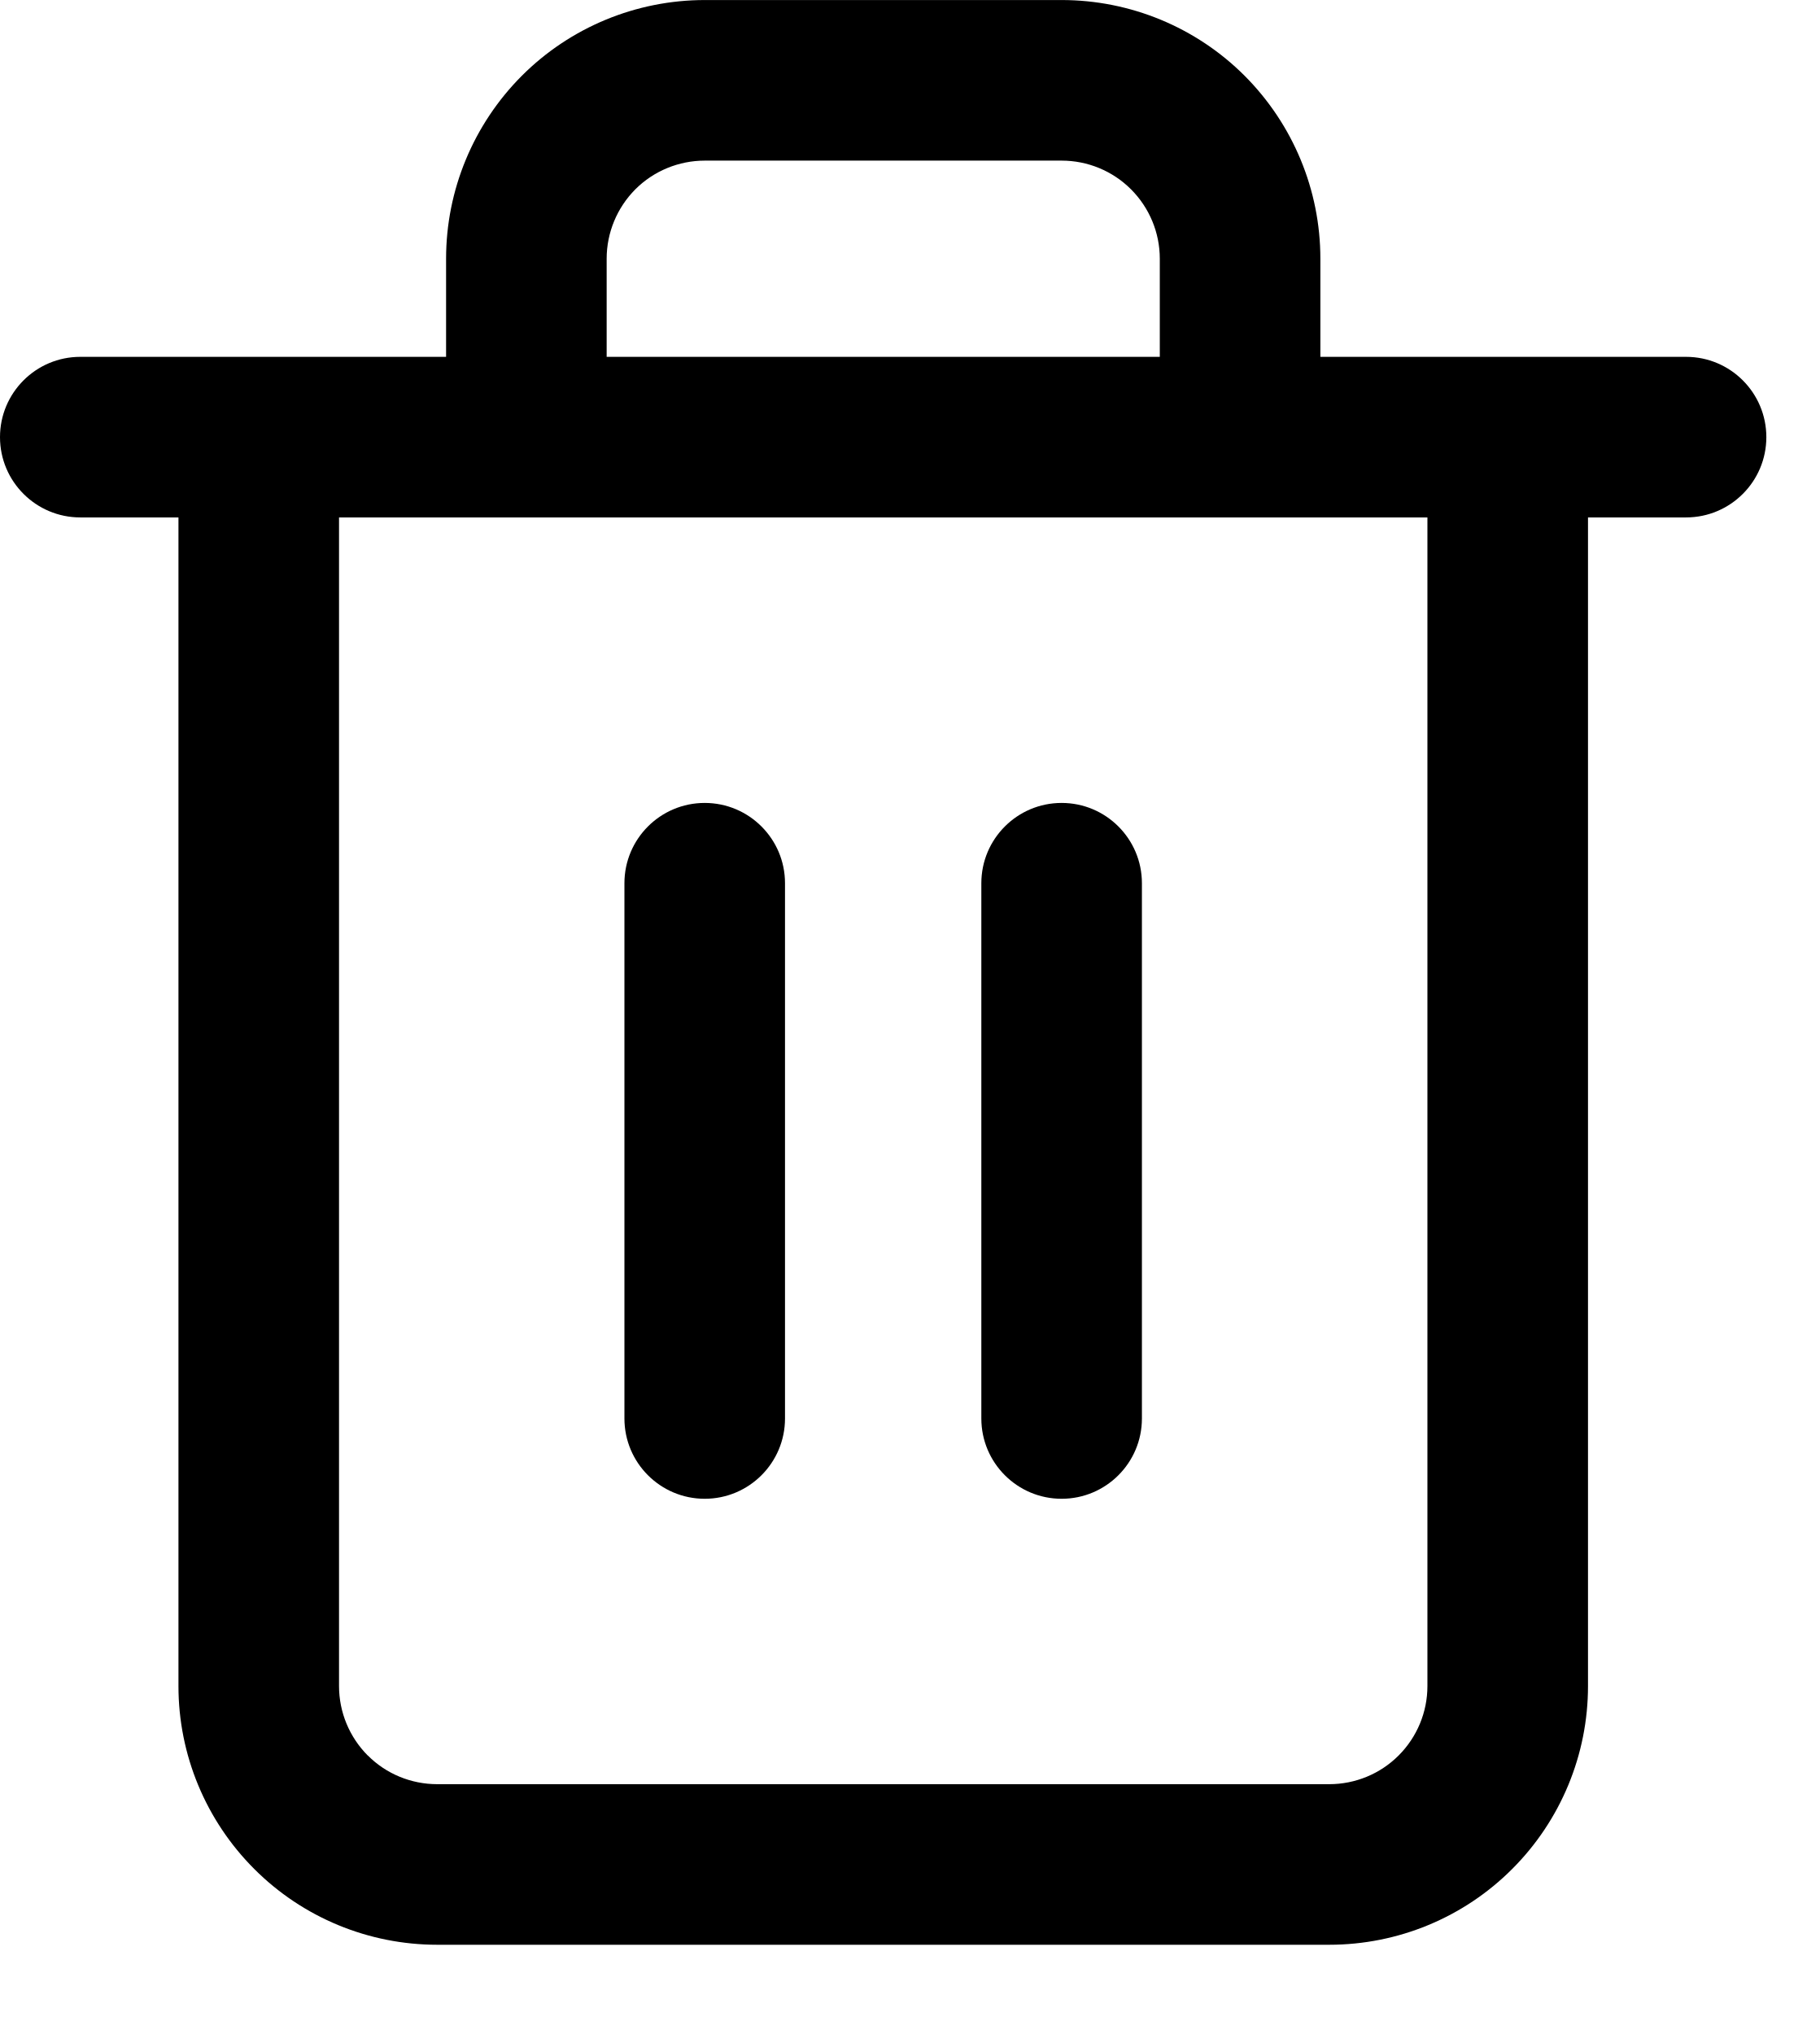
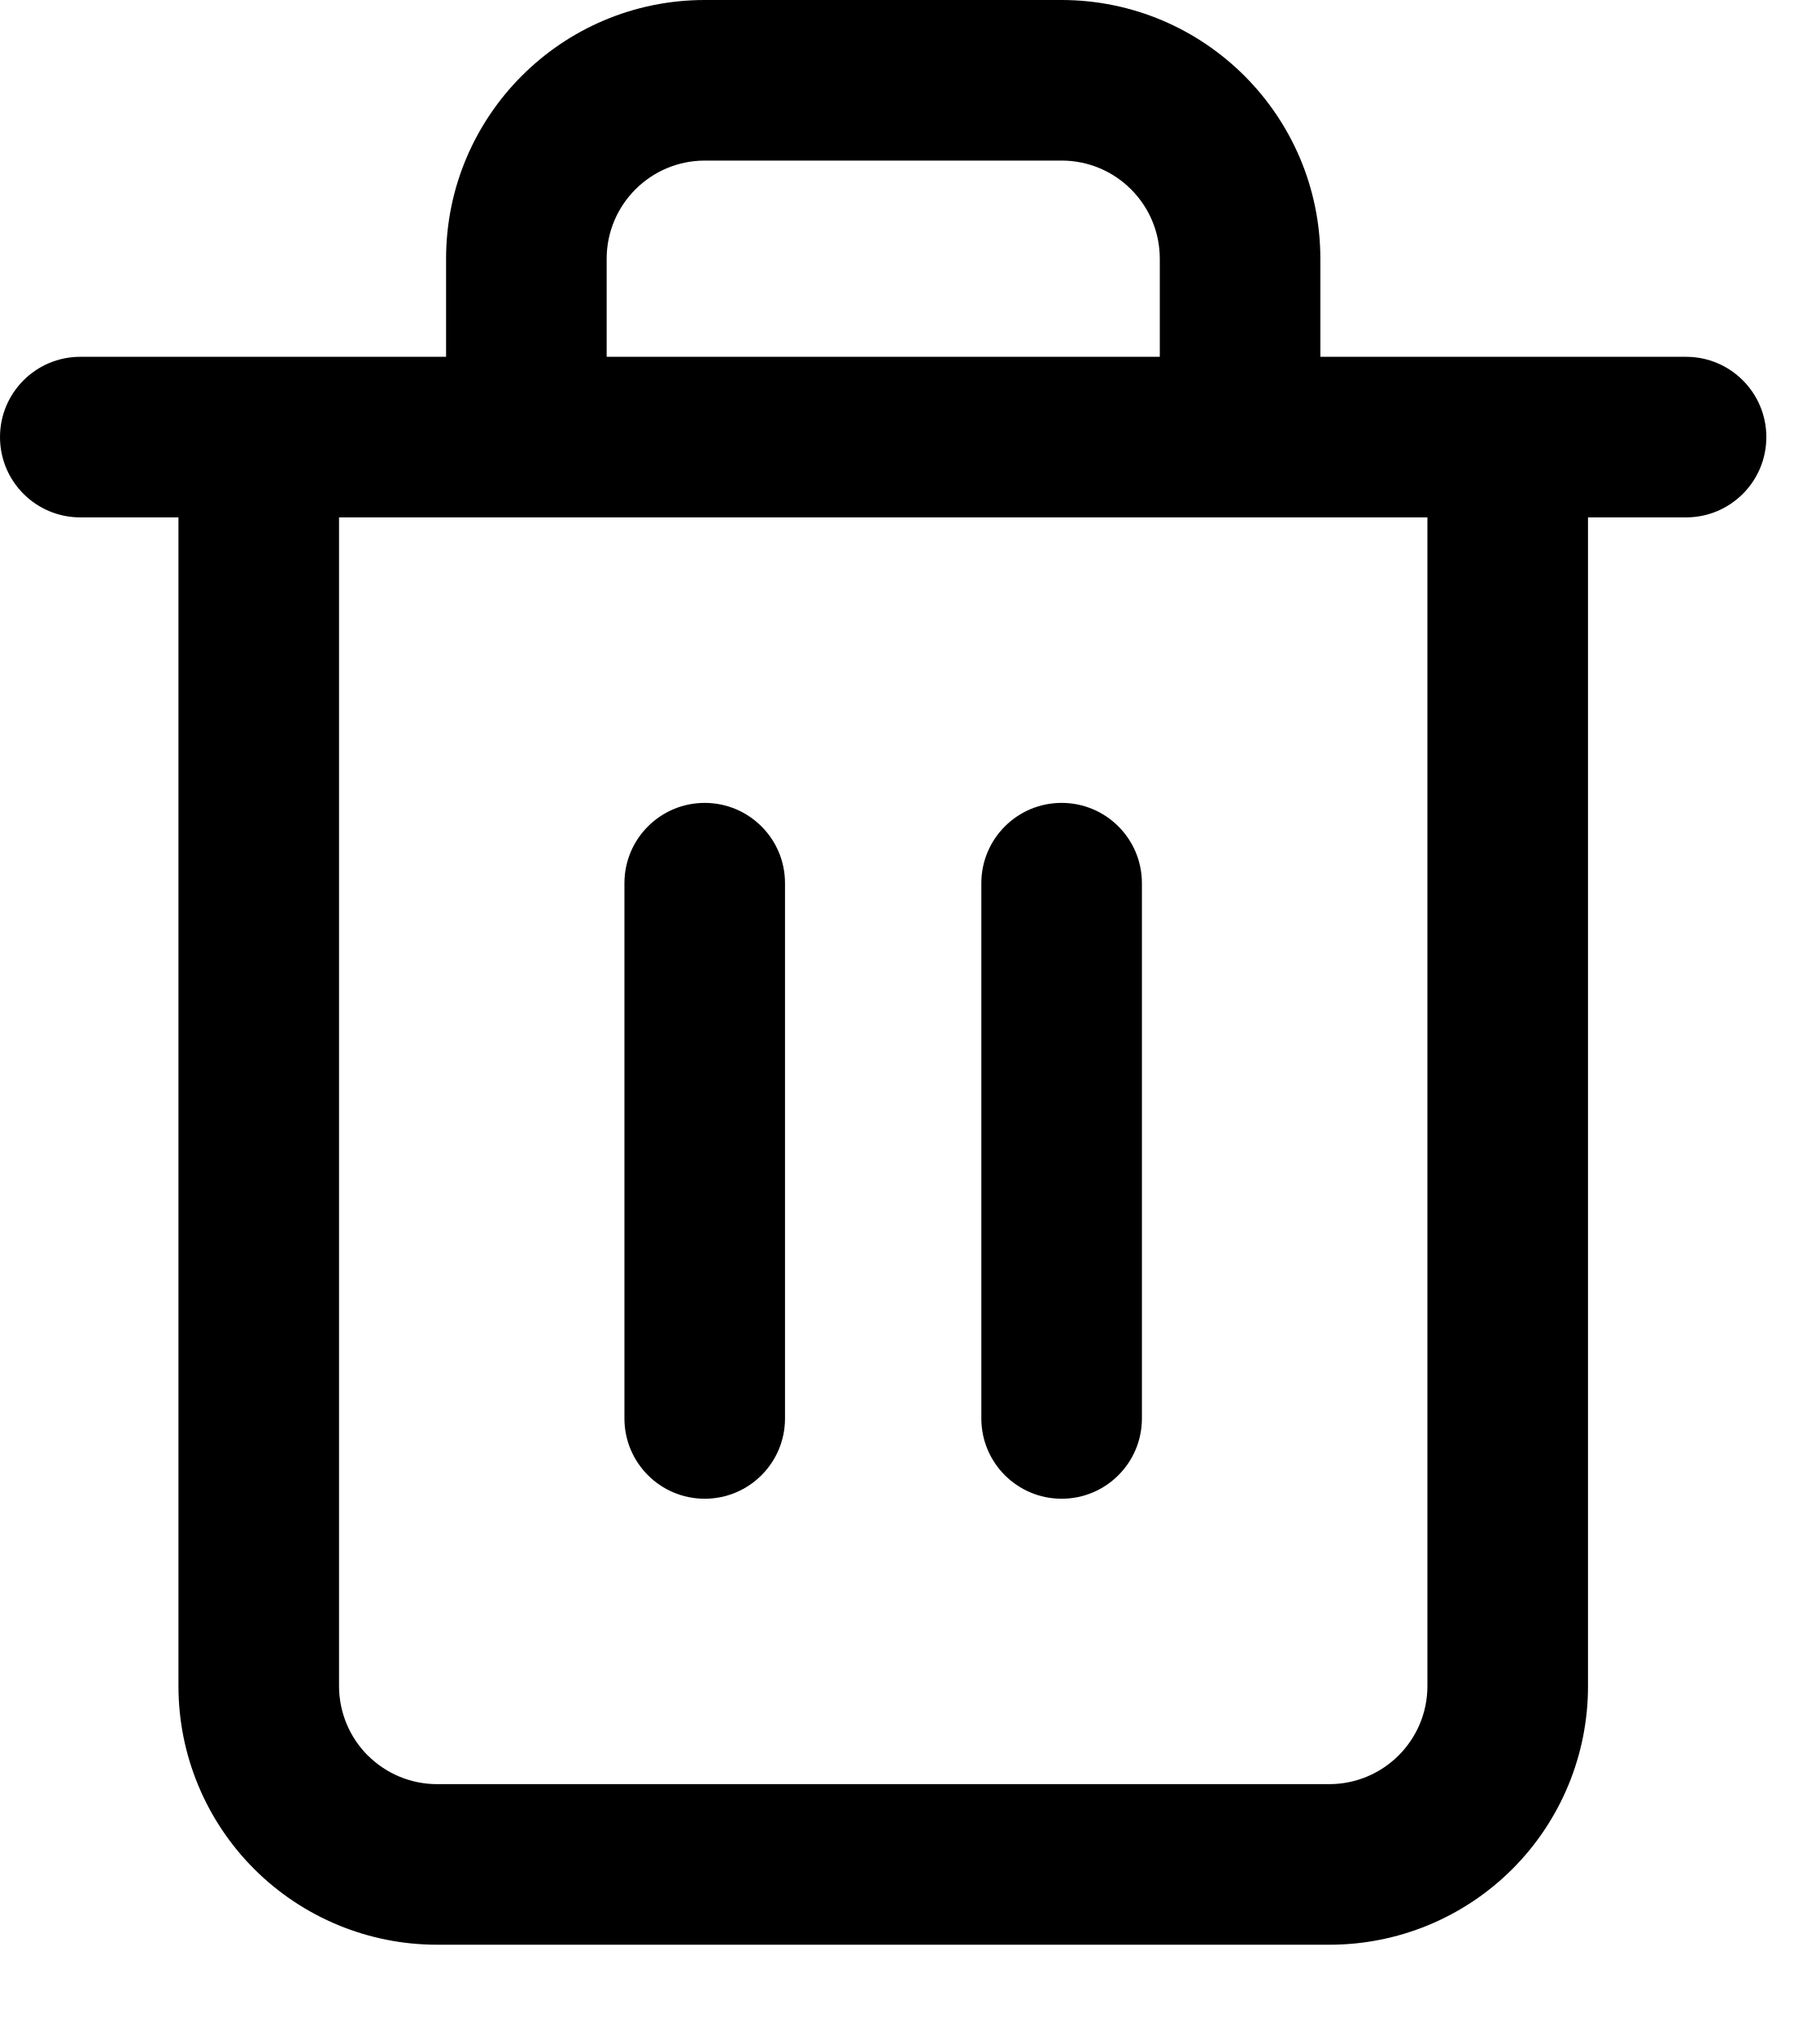
- <svg xmlns="http://www.w3.org/2000/svg" width="100%" height="100%" viewBox="0 0 17 19" version="1.1" xml:space="preserve" style="fill-rule:evenodd;clip-rule:evenodd;stroke-linejoin:round;stroke-miterlimit:2;">
-   <g transform="matrix(1,0,0,1,-1.75,-0.91663)">
-     <path d="M5.917,4.25L4.174,4.25L2.5,4.25C2.086,4.25 1.75,4.586 1.75,5C1.75,5.414 2.086,5.75 2.5,5.75L3.417,5.75L3.417,16.667C3.417,17.308 3.672,17.922 4.125,18.375C4.578,18.829 5.193,19.083 5.834,19.083C5.834,19.083 14.167,19.083 14.167,19.083C14.808,19.083 15.423,18.829 15.876,18.375C16.329,17.922 16.584,17.308 16.584,16.667L16.584,5.75L17.5,5.75C17.914,5.75 18.25,5.414 18.25,5C18.25,4.586 17.914,4.25 17.5,4.25L15.841,4.25L14.084,4.25L14.084,3.333C14.084,2.692 13.829,2.078 13.376,1.624C12.923,1.171 12.308,0.917 11.667,0.917L8.334,0.917C7.693,0.917 7.078,1.171 6.625,1.624C6.172,2.078 5.917,2.692 5.917,3.333L5.917,4.25ZM15.084,5.75L4.917,5.75L4.917,16.667C4.917,16.91 5.014,17.143 5.185,17.315C5.185,17.315 5.185,17.315 5.186,17.315C5.357,17.487 5.591,17.583 5.834,17.583L14.167,17.583C14.41,17.583 14.643,17.487 14.815,17.315C14.815,17.315 14.815,17.315 14.815,17.315C14.987,17.143 15.084,16.91 15.084,16.667L15.084,5.75ZM7.583,9.167L7.583,14.167C7.583,14.581 7.919,14.917 8.333,14.917C8.747,14.917 9.083,14.581 9.083,14.167L9.083,9.167C9.083,8.753 8.747,8.417 8.333,8.417C7.919,8.417 7.583,8.753 7.583,9.167ZM10.917,9.167L10.917,14.167C10.917,14.581 11.253,14.917 11.667,14.917C12.081,14.917 12.417,14.581 12.417,14.167L12.417,9.167C12.417,8.753 12.081,8.417 11.667,8.417C11.253,8.417 10.917,8.753 10.917,9.167ZM12.584,4.25L12.584,3.333C12.584,3.09 12.487,2.857 12.315,2.685C12.143,2.513 11.91,2.417 11.667,2.417C11.667,2.417 8.334,2.417 8.334,2.417C8.091,2.417 7.857,2.513 7.685,2.685C7.514,2.857 7.417,3.09 7.417,3.333L7.417,4.25L12.584,4.25Z" />
-   </g>
+ <svg xmlns="http://www.w3.org/2000/svg" viewBox="0 0 17 19" xml:space="preserve">
+   <path style="fill-rule:evenodd;clip-rule:evenodd;stroke-linejoin:round;stroke-miterlimit:2" d="M4.167 3.333H.75a.75.75 0 0 0 0 1.5h.917V15.75a2.415 2.415 0 0 0 2.417 2.416h8.333a2.413 2.413 0 0 0 2.417-2.416V4.833h.916a.75.75 0 0 0 0-1.5h-3.416v-.917A2.42 2.42 0 0 0 9.917 0H6.584a2.417 2.417 0 0 0-2.417 2.416v.917zm9.167 1.5H3.167V15.75a.92.92 0 0 0 .268.648h.001a.914.914 0 0 0 .648.268h8.333a.917.917 0 0 0 .917-.916V4.833zM5.833 8.25v5a.75.75 0 0 0 1.5 0v-5a.75.75 0 0 0-1.5 0zm3.334 0v5a.75.75 0 0 0 1.5 0v-5a.75.75 0 0 0-1.5 0zm1.667-4.917v-.917a.917.917 0 0 0-.917-.916H6.584a.918.918 0 0 0-.917.916v.917h5.167z" />
</svg>
